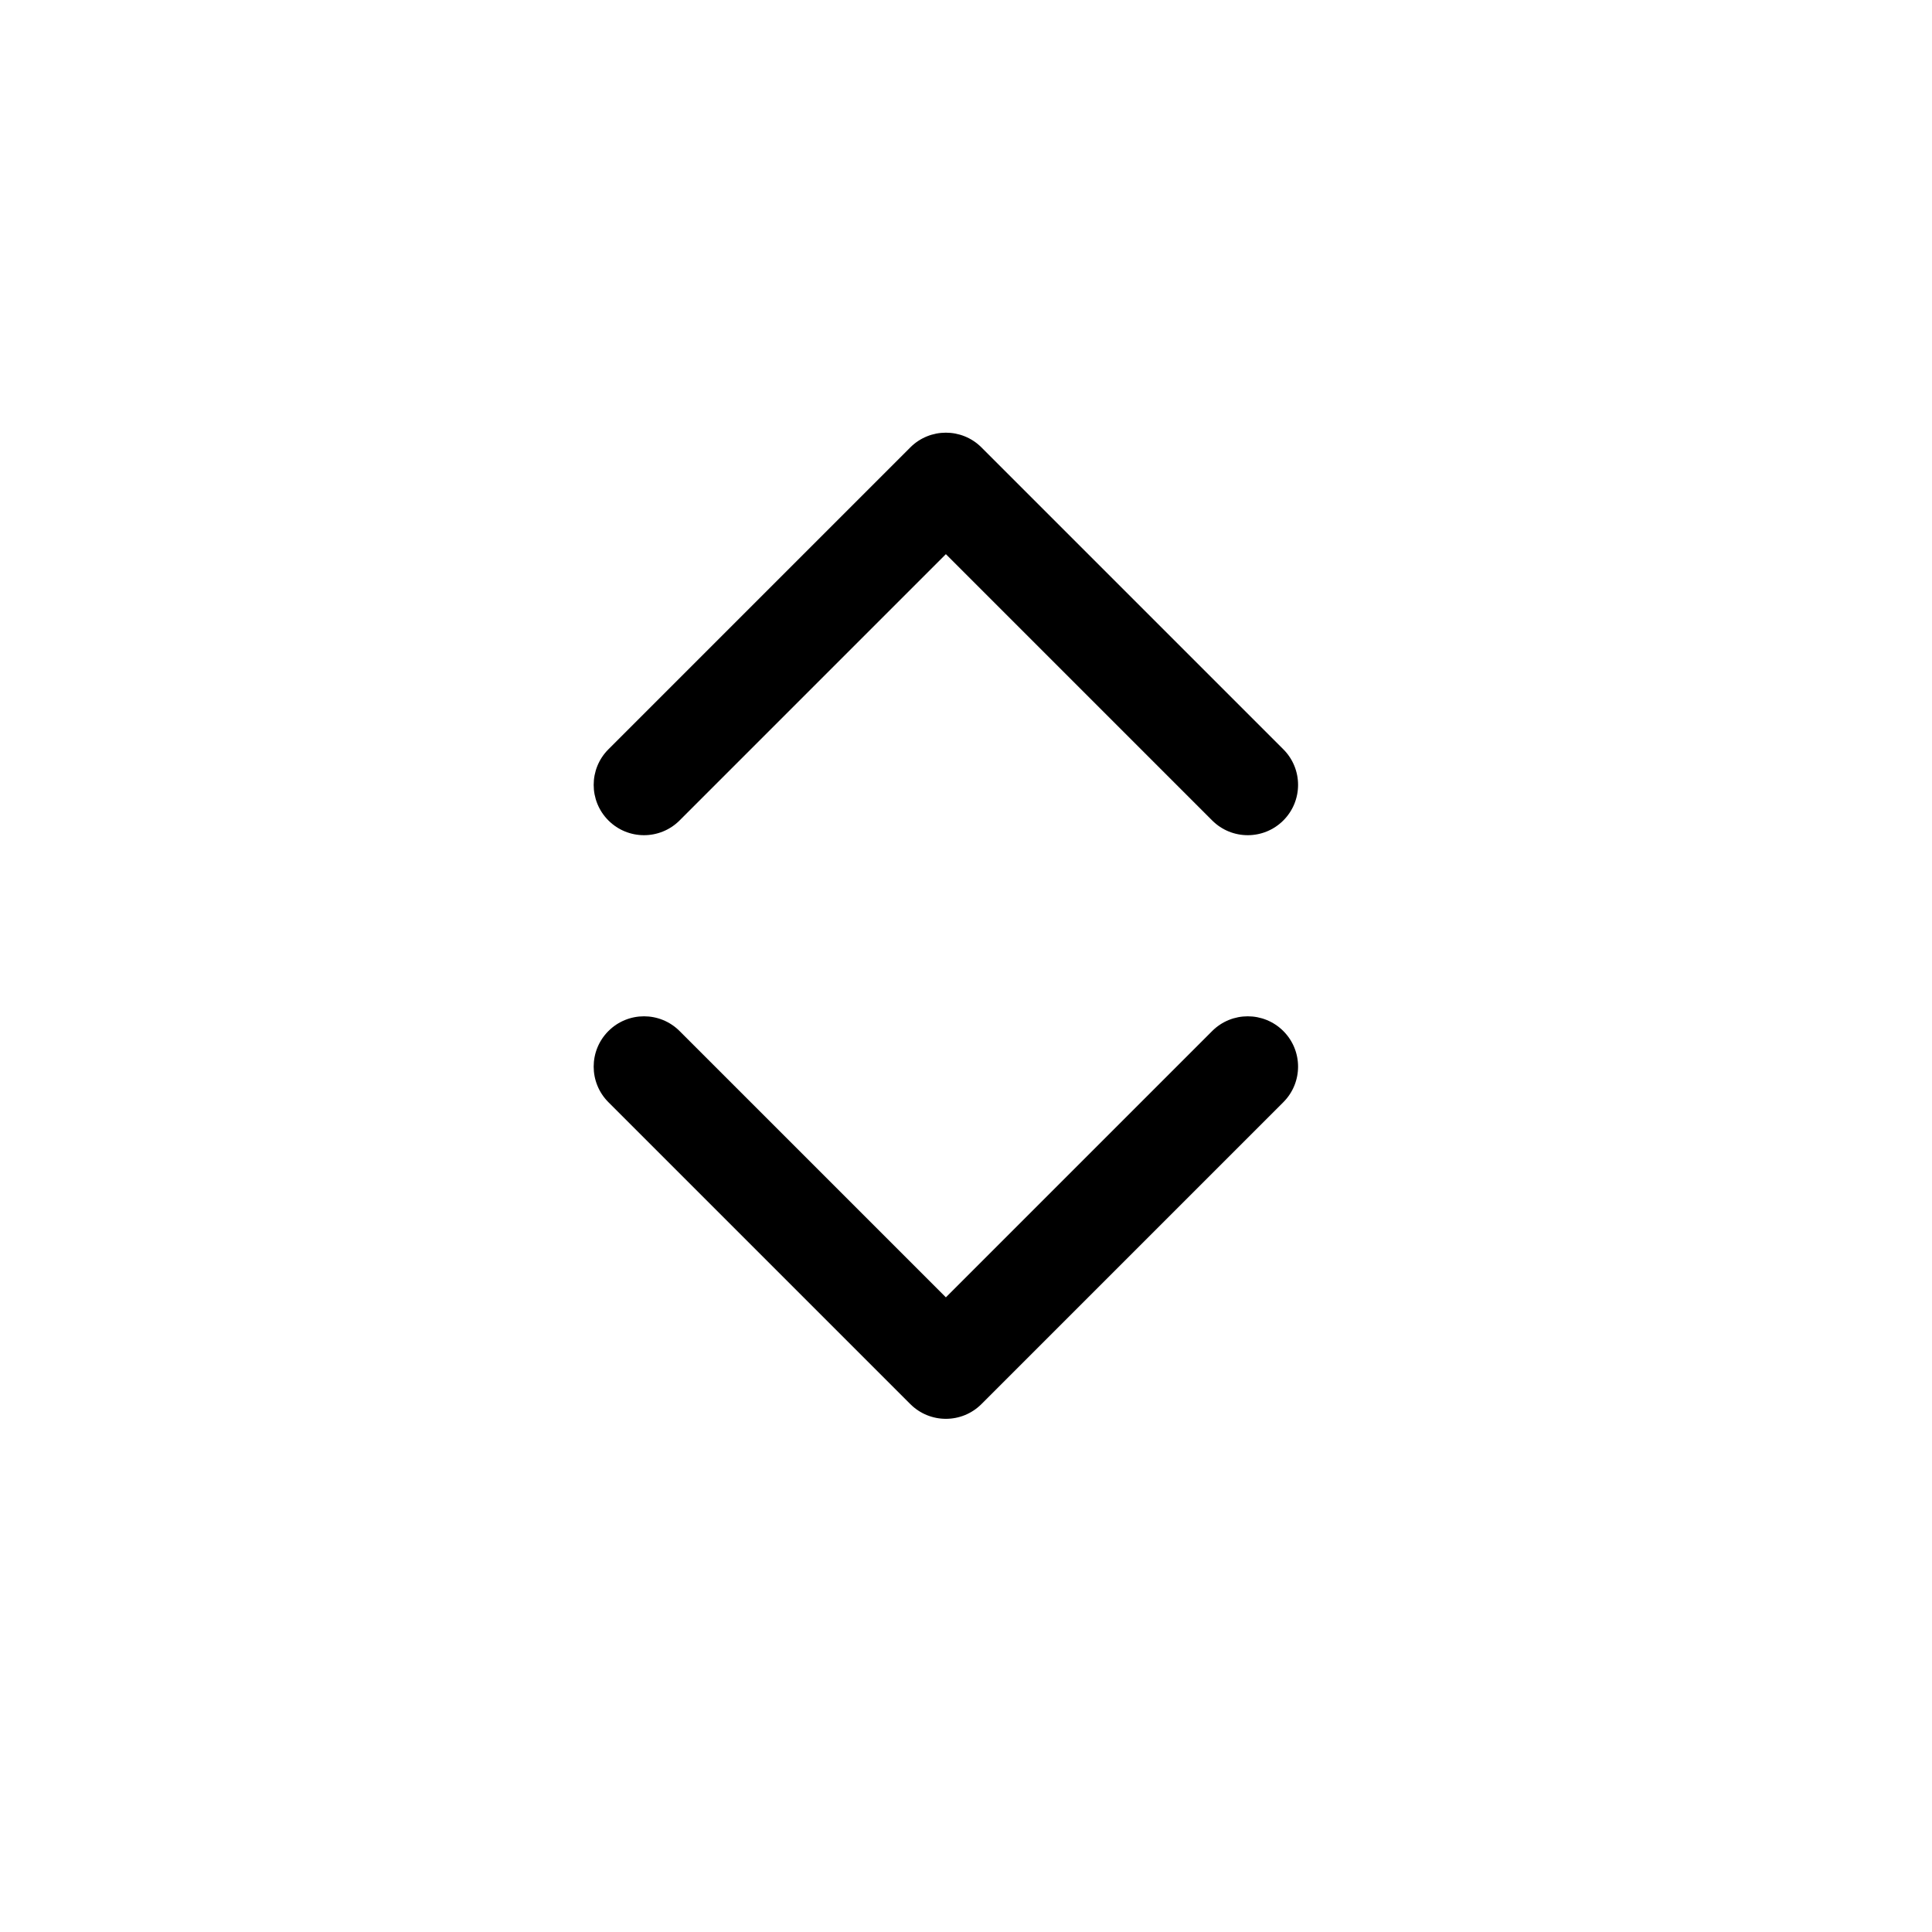
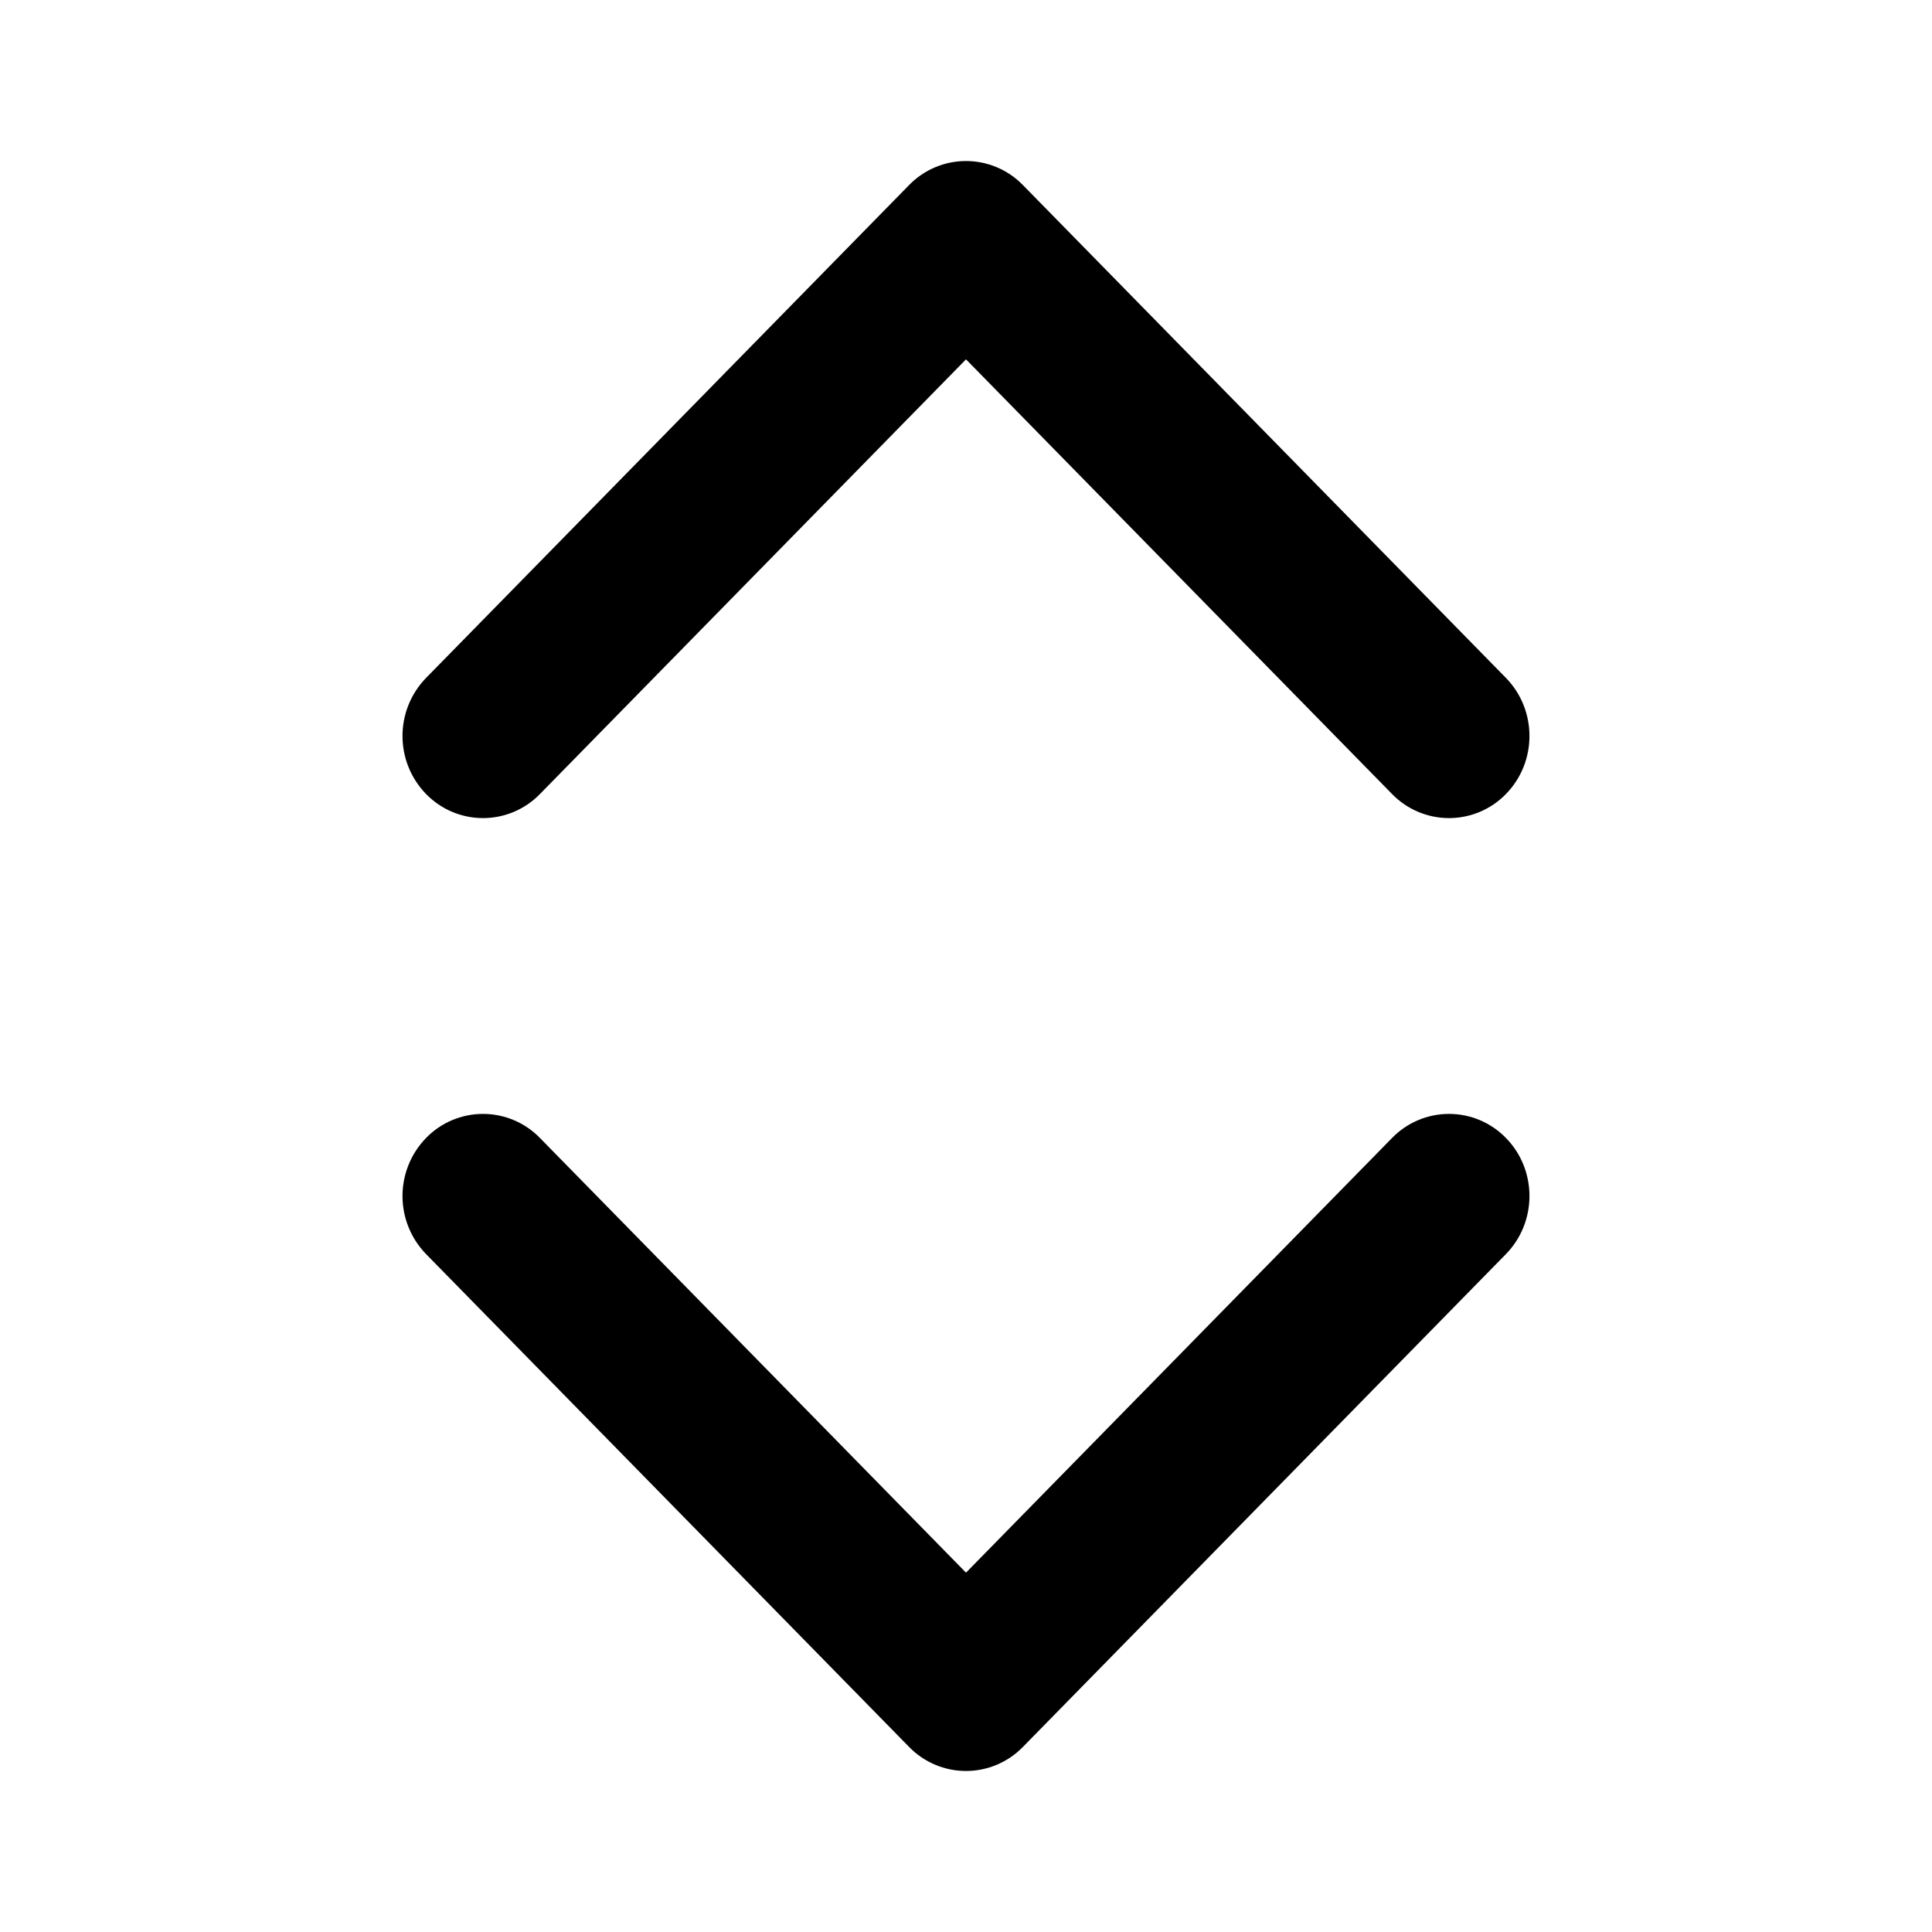
<svg xmlns="http://www.w3.org/2000/svg" aria-label="chevron-up-down" role="img" viewBox="0 0 24 24">
-   <g fill-rule="evenodd" clip-rule="evenodd">
-     <path d="M7.558 12.808a.625.625 0 01.884 0l3.308 3.308 3.308-3.308a.625.625 0 11.884.884l-3.75 3.75a.625.625 0 01-.884 0l-3.75-3.75a.625.625 0 010-.884zM15.942 10.192a.625.625 0 01-.884 0L11.75 6.884l-3.308 3.308a.625.625 0 11-.884-.884l3.75-3.75a.625.625 0 01.884 0l3.75 3.75a.625.625 0 010 .884z" />
-   </g>
+   <path fill-rule="evenodd" clip-rule="evenodd" d="M17.293 9.864a.986.986 0 001.414 0c.39-.398.39-1.044 0-1.443l-6-6.122a.986.986 0 00-1.414 0l-6 6.122a1.035 1.035 0 000 1.443.986.986 0 001.414 0L12 4.464l5.293 5.4zM6.707 14.136a.986.986 0 00-1.414 0 1.035 1.035 0 000 1.443l6 6.122a.986.986 0 001.414 0l6-6.122c.39-.399.39-1.045 0-1.443a.986.986 0 00-1.414 0L12 19.536l-5.293-5.4z" />
</svg>
